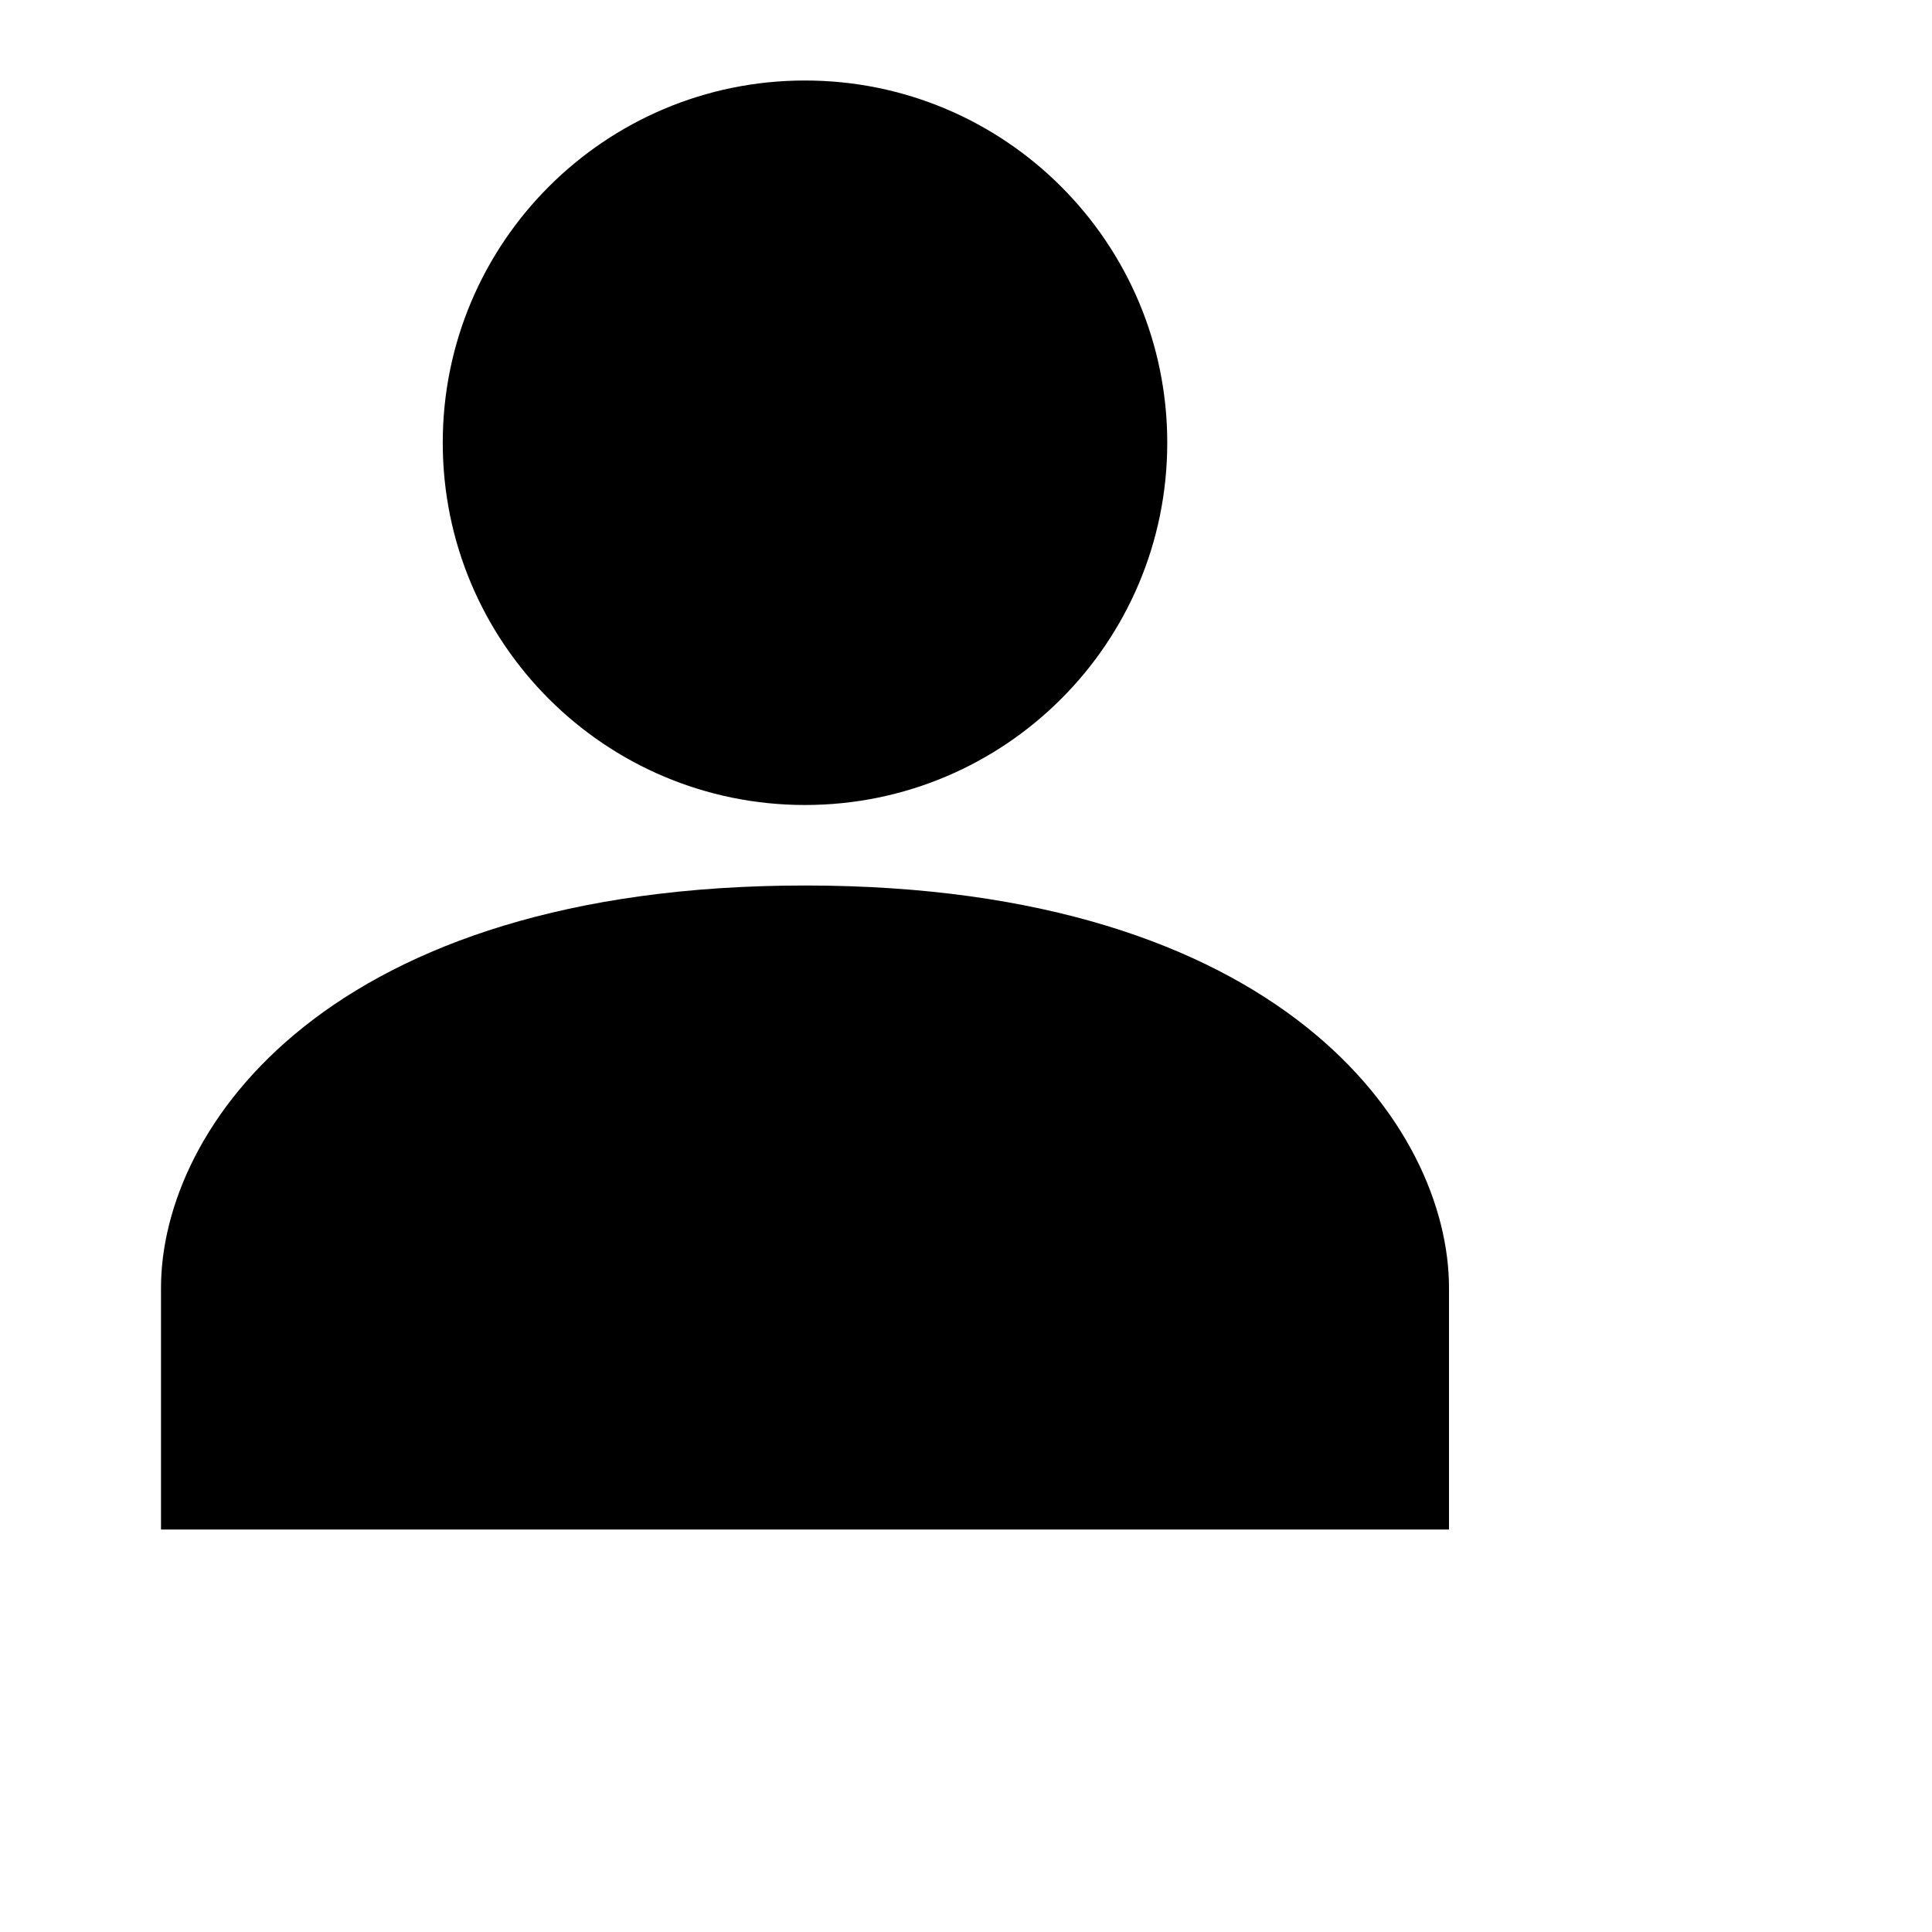
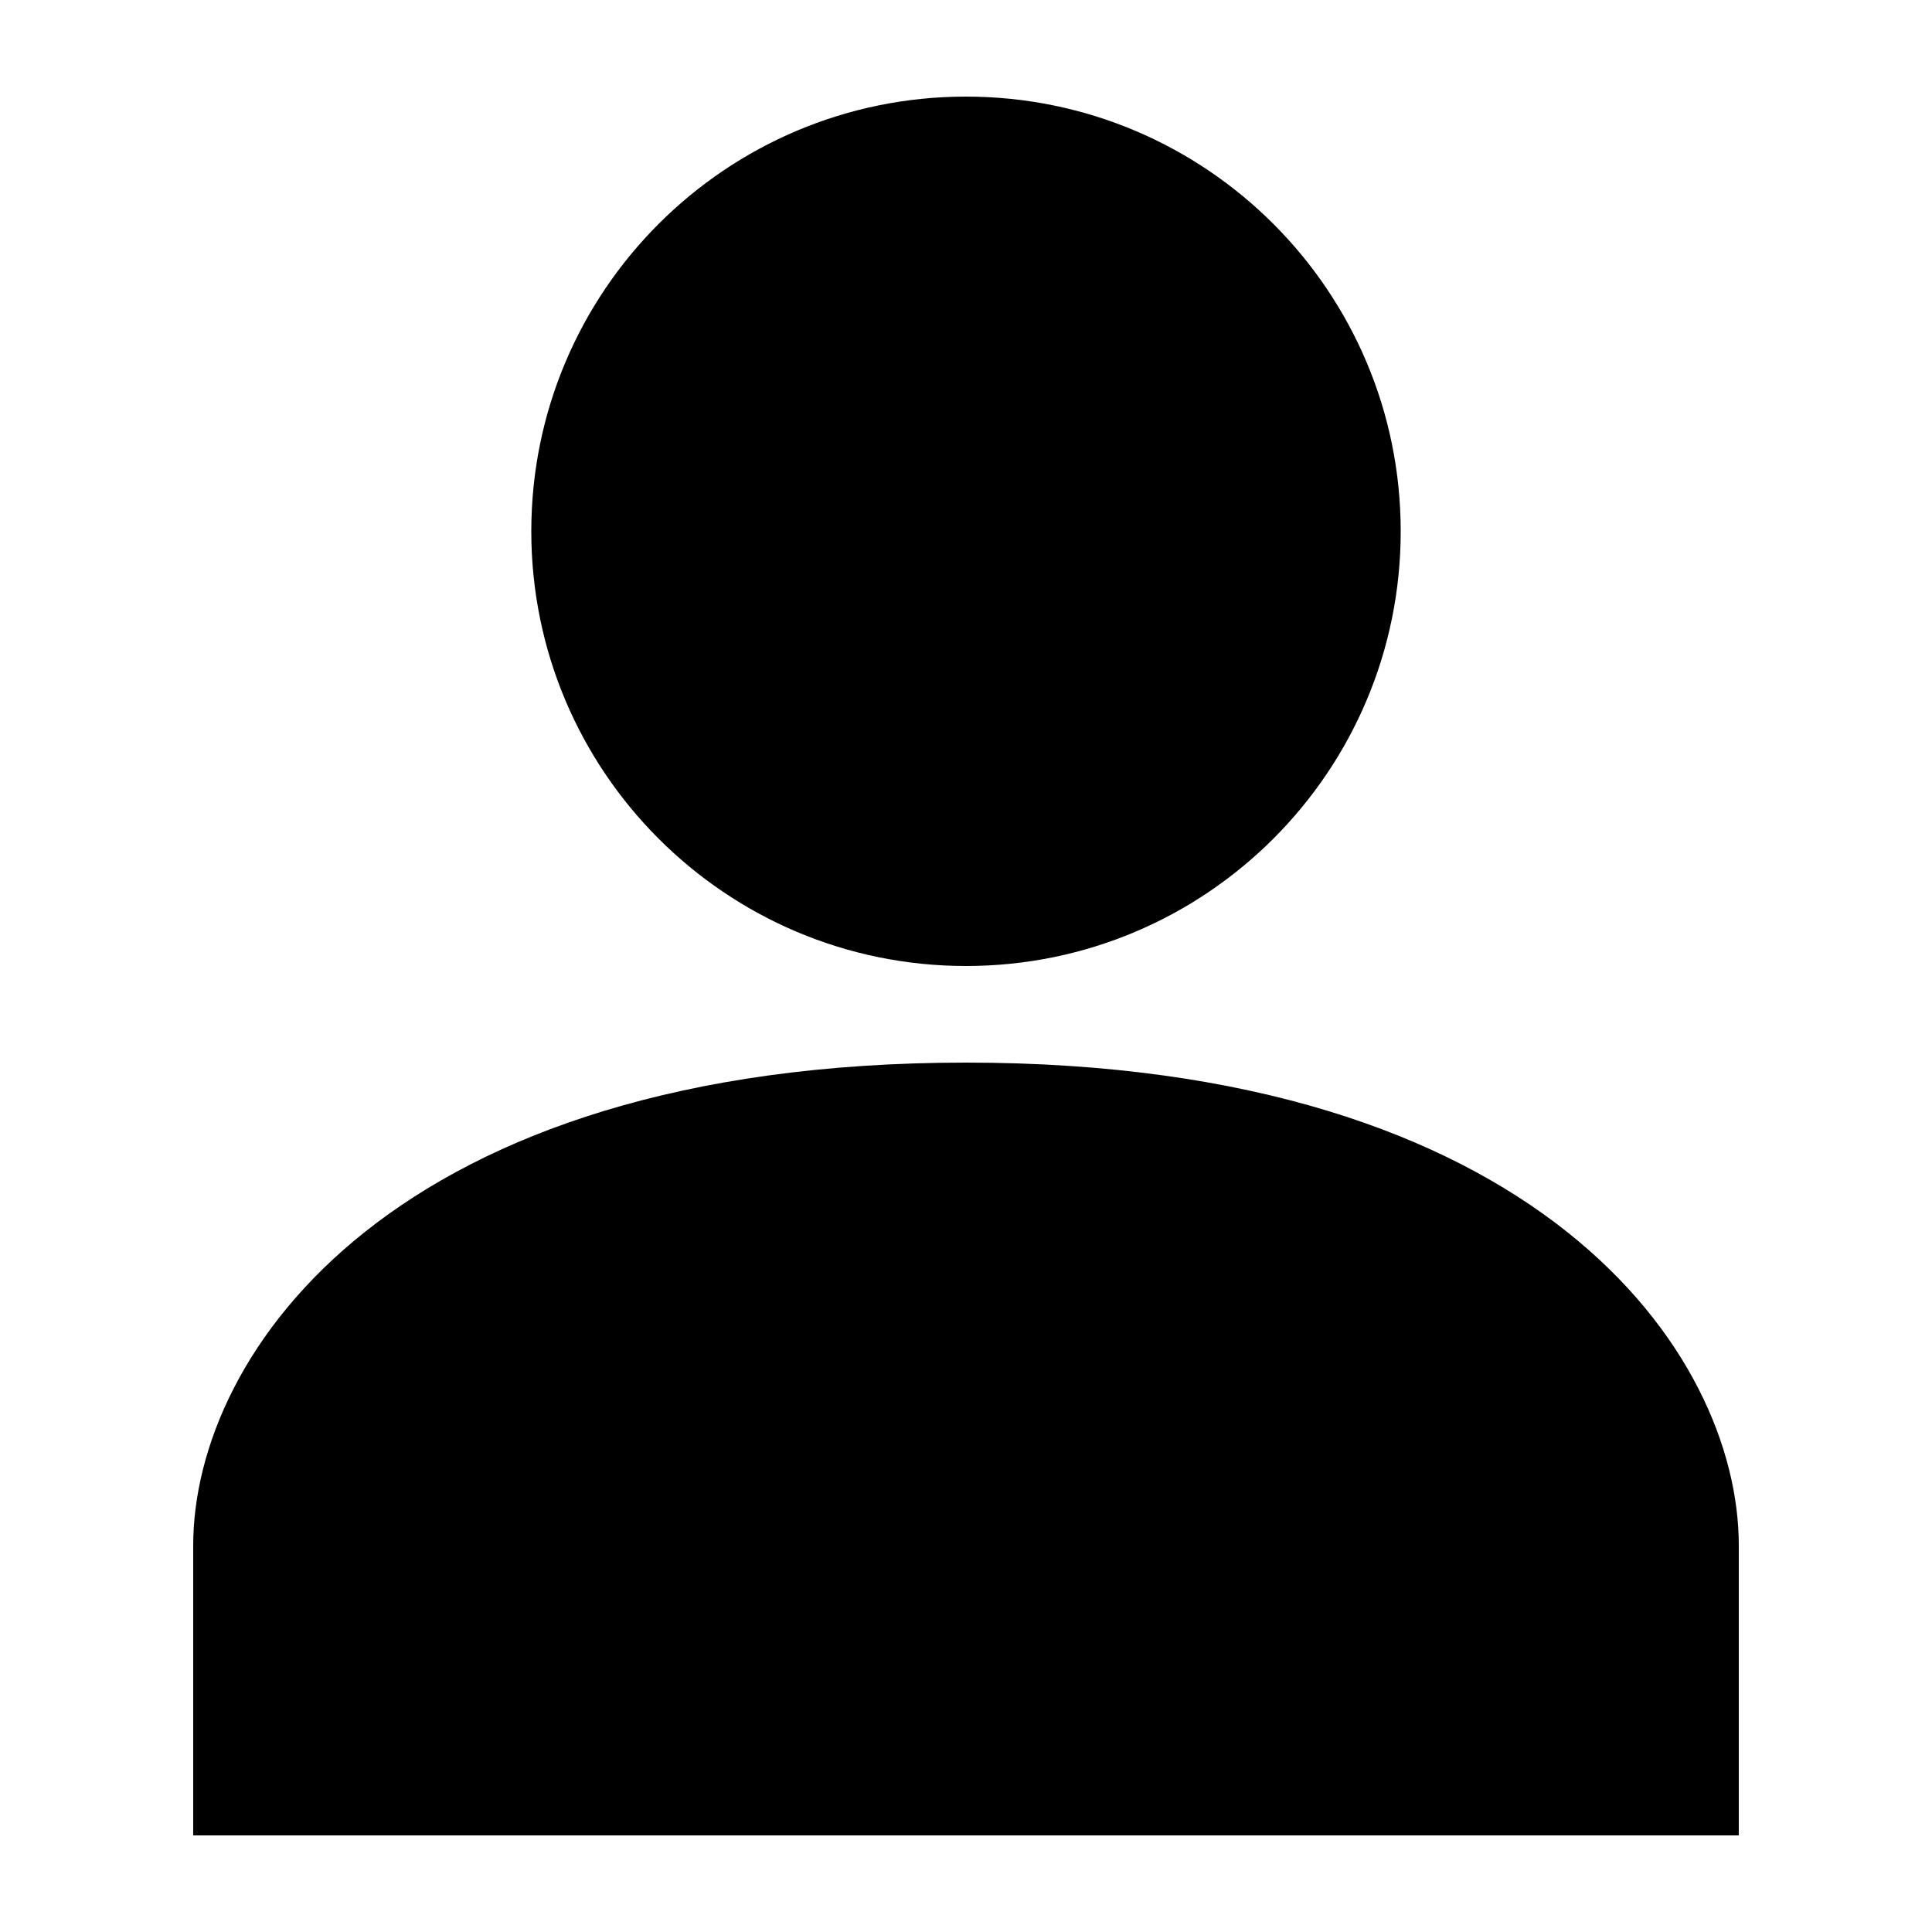
- <svg xmlns="http://www.w3.org/2000/svg" width="20" height="20" fill="none" viewBox="0 0 24 24">
-   <path fill="#000" fill-rule="evenodd" d="M14.5 5.5a4.5 4.5 0 1 1-9 0 4.5 4.5 0 0 1 9 0M2 16c0-2 2.083-5 8-5s8 3 8 5v3H2z" clip-rule="evenodd" />
+ <svg xmlns="http://www.w3.org/2000/svg" width="20" height="20" fill="none">
+   <path fill="#000" fill-rule="evenodd" d="M14.5 5.5a4.5 4.5 0 1 1-9 0 4.5 4.5 0 0 1 9 0ZM2 16c0-2 2.083-5 8-5s8 3 8 5v3H2v-3Z" clip-rule="evenodd" />
</svg>
